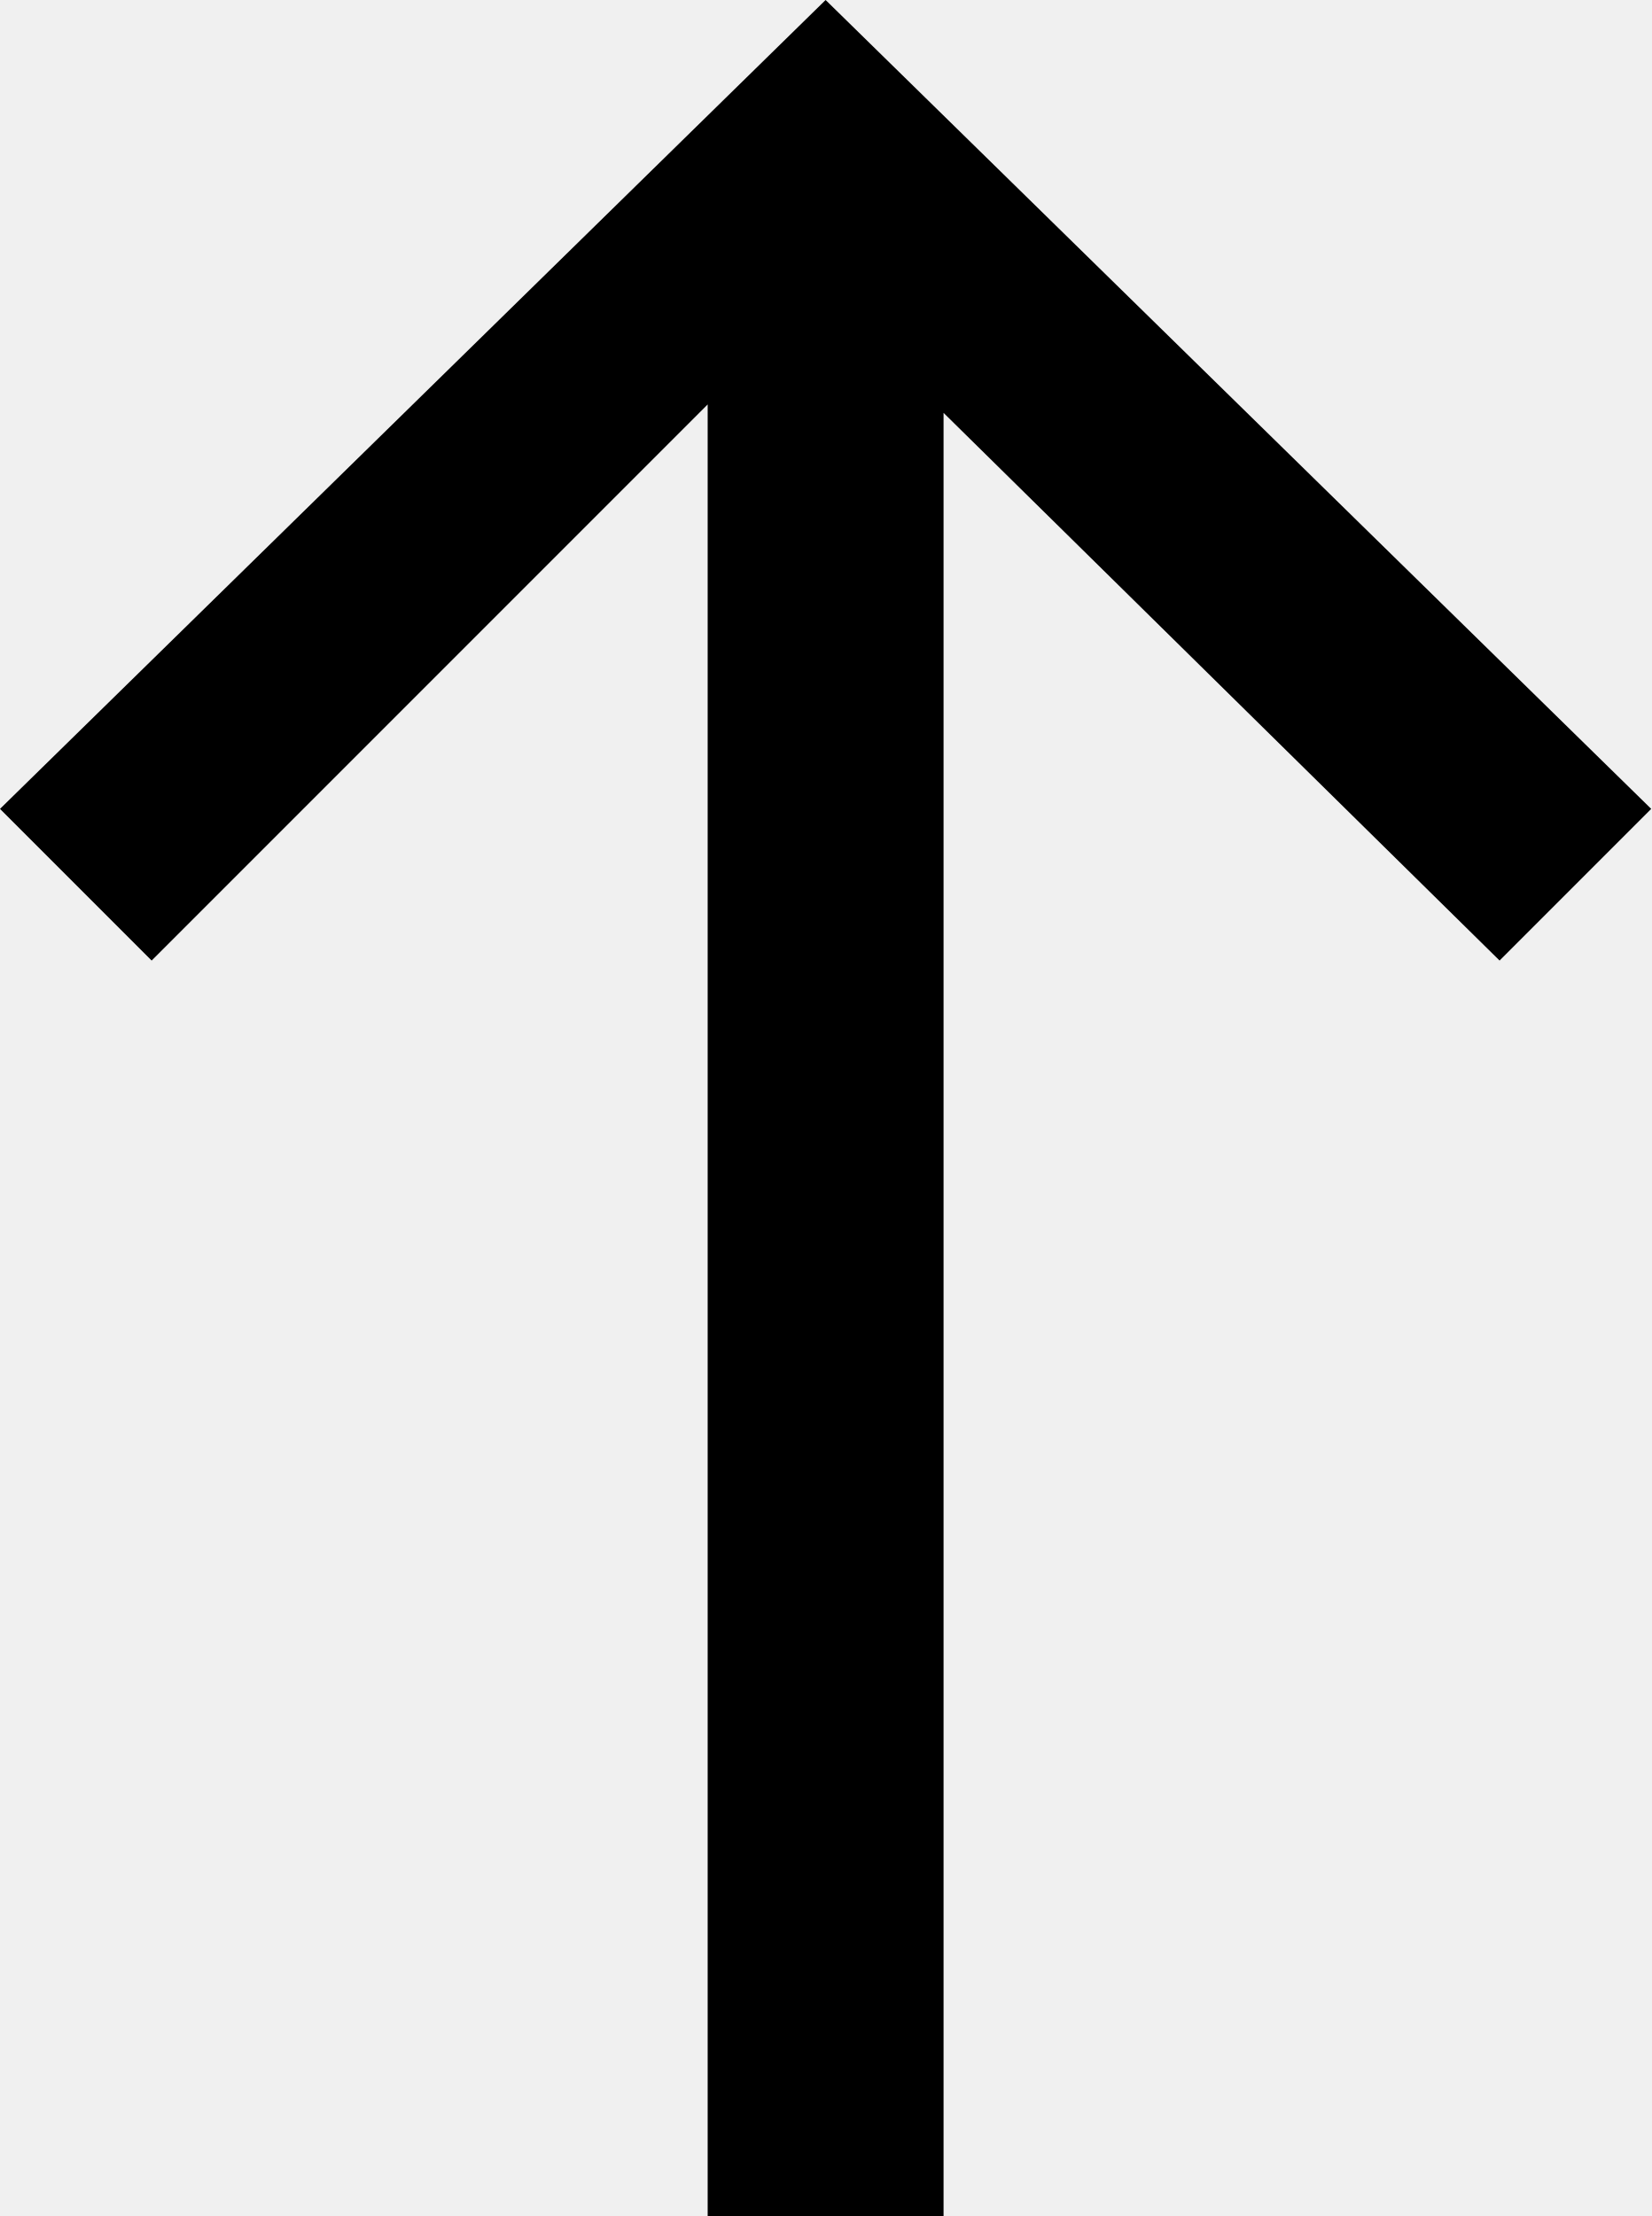
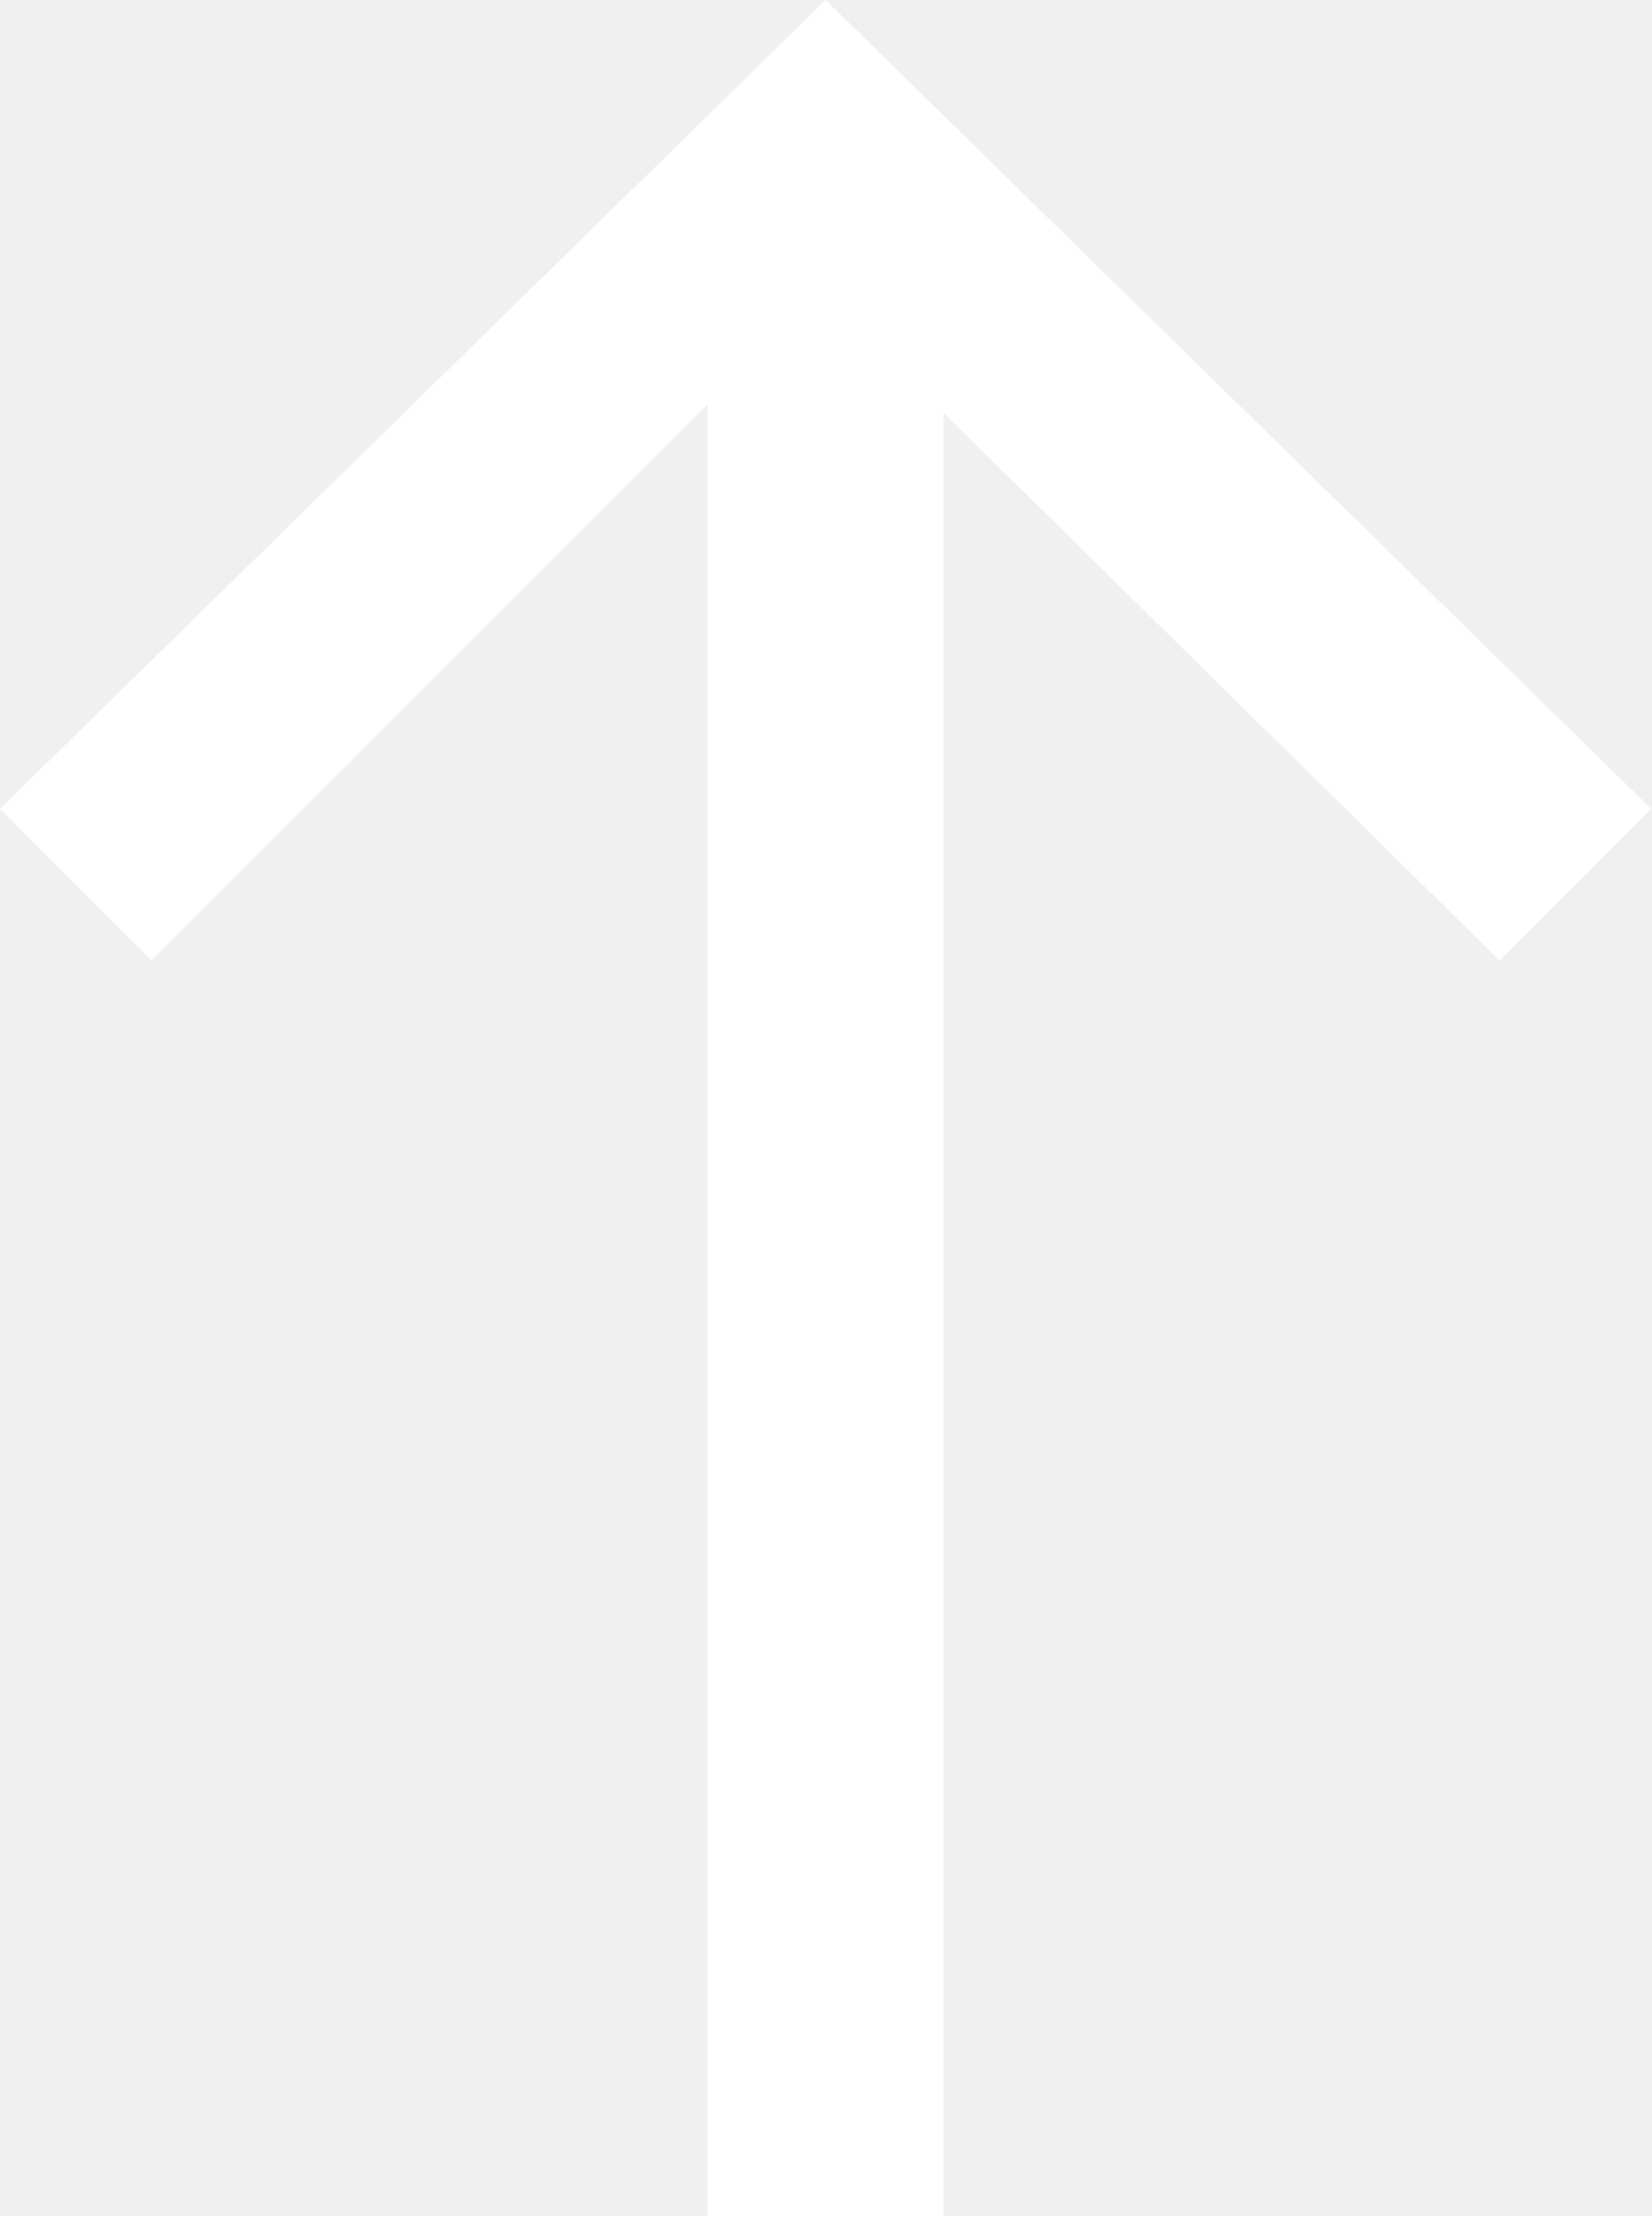
<svg xmlns="http://www.w3.org/2000/svg" version="1.1" id="レイヤー_1" x="0px" y="0px" width="19.6px" height="26.3px" viewBox="0 0 19.6 26.3" style="enable-background:new 0 0 19.6 26.3;" xml:space="preserve">
-   <polygon points="19.6,9.6 9.8,0 0,9.6 1.8,11.4 8.4,4.8 8.4,26.3 11.2,26.3 11.2,4.9 17.8,11.4 " />
+   <style type="text/css">
+ 	.st0{fill:#FFFFFF;}
+ </style>
+   <polygon class="st0" points="19.6,9.6 9.8,0 0,9.6 1.8,11.4 8.4,4.8 8.4,26.3 11.2,26.3 11.2,4.9 17.8,11.4 " />
</svg>
